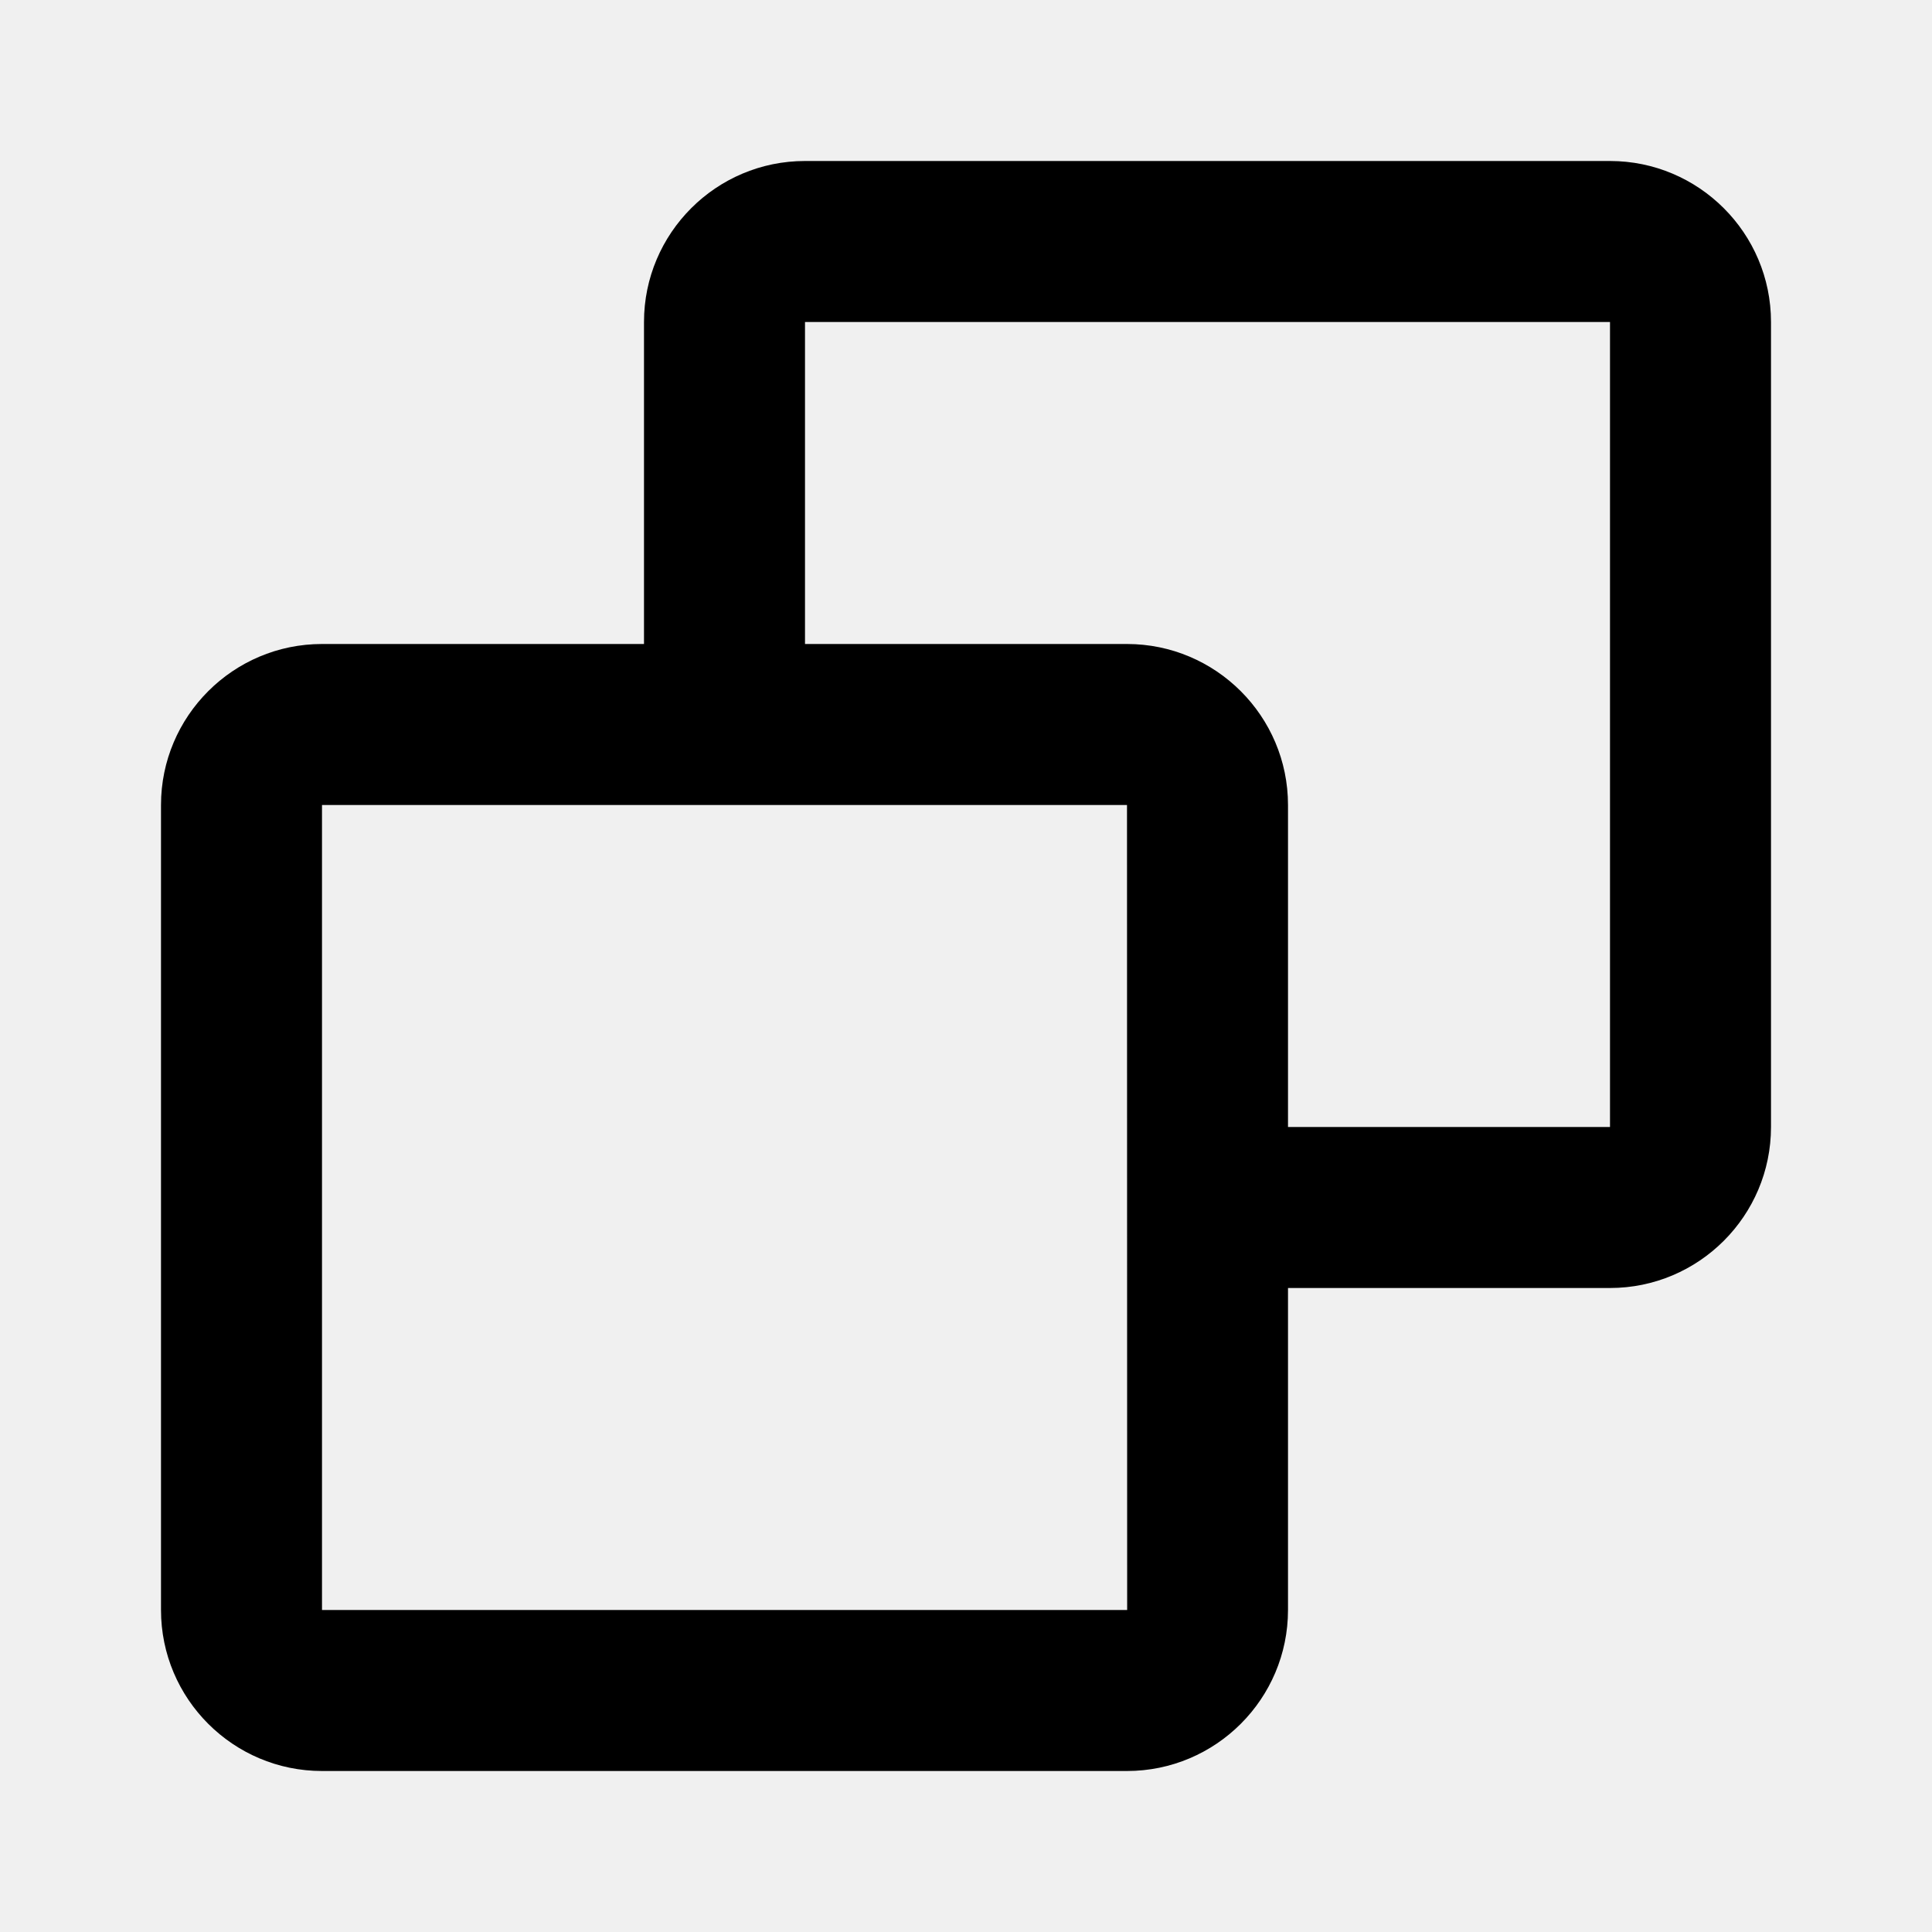
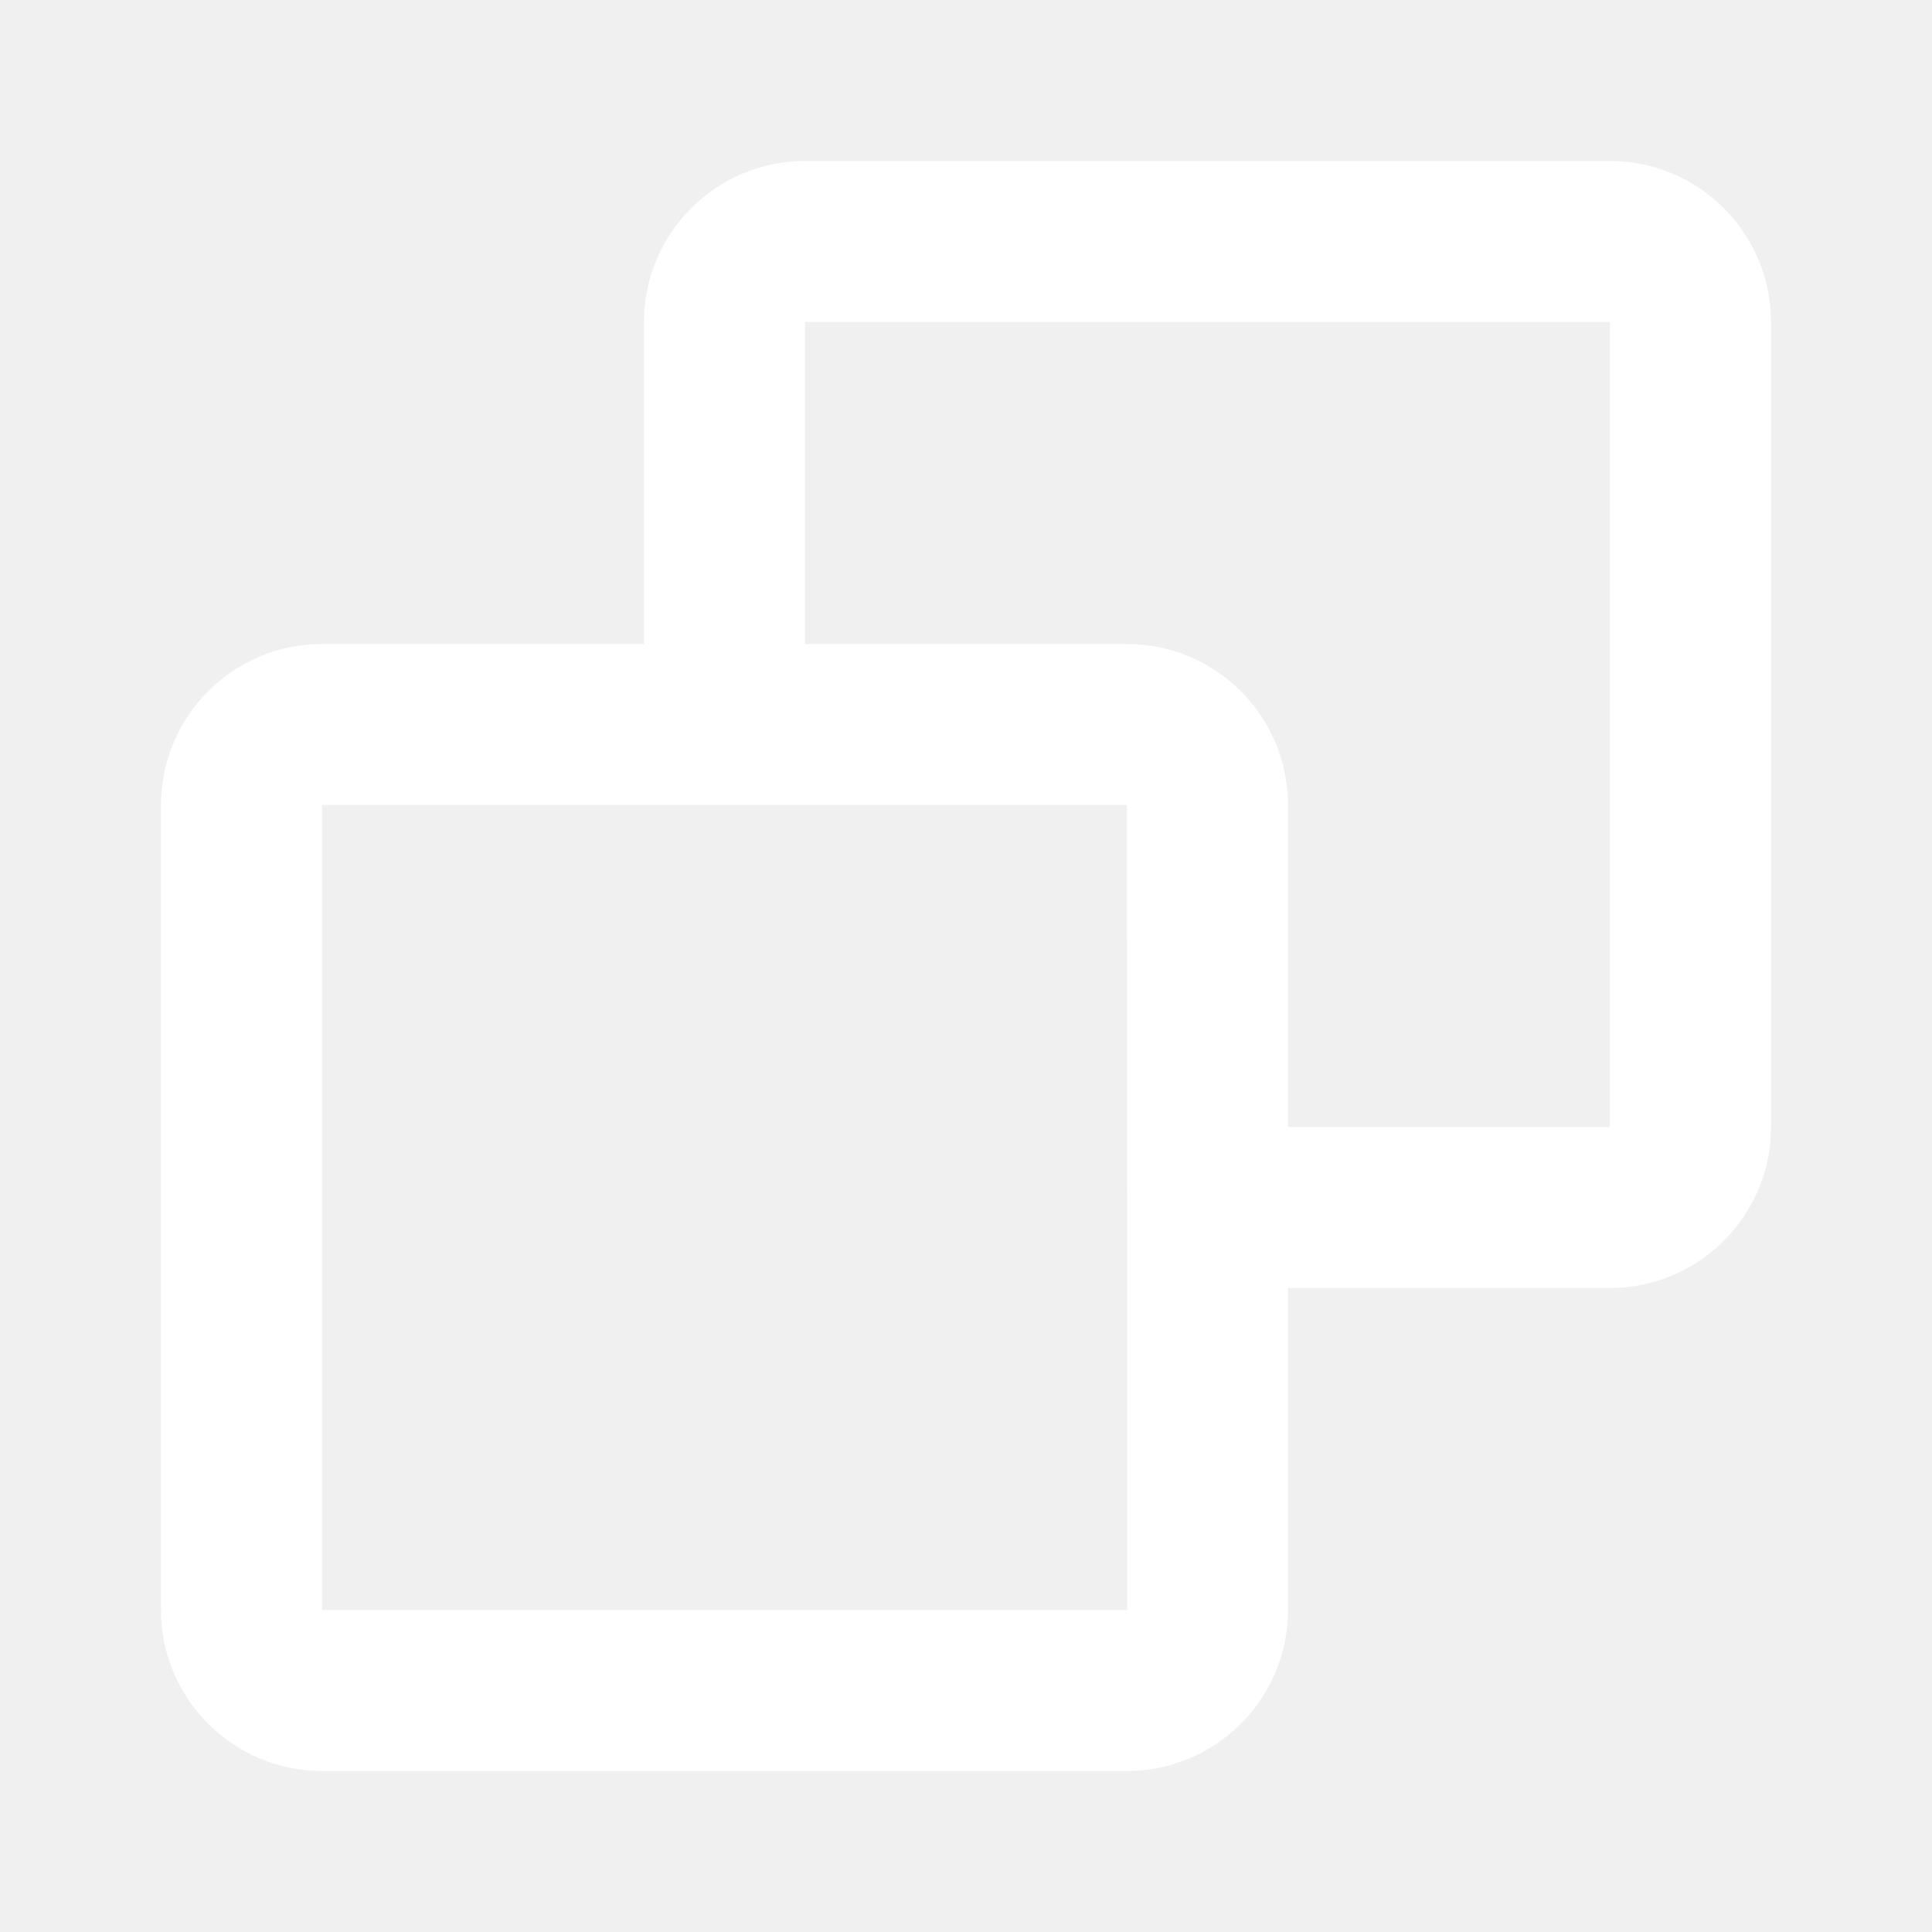
- <svg xmlns="http://www.w3.org/2000/svg" width="24" height="24" viewBox="0 0 24 24">
+ <svg xmlns="http://www.w3.org/2000/svg" width="24" height="24" viewBox="0 0 24 24" fill="#FFFFFF">
  <path d="M20 2H10c-1.103 0-2 .897-2 2v4H4c-1.103 0-2 .897-2 2v10c0 1.103.897 2 2 2h10c1.103 0 2-.897 2-2v-4h4c1.103 0 2-.897 2-2V4c0-1.103-.897-2-2-2zM4 20V10h10l.002 10H4zm16-6h-4v-4c0-1.103-.897-2-2-2h-4V4h10v10z" />
</svg>
